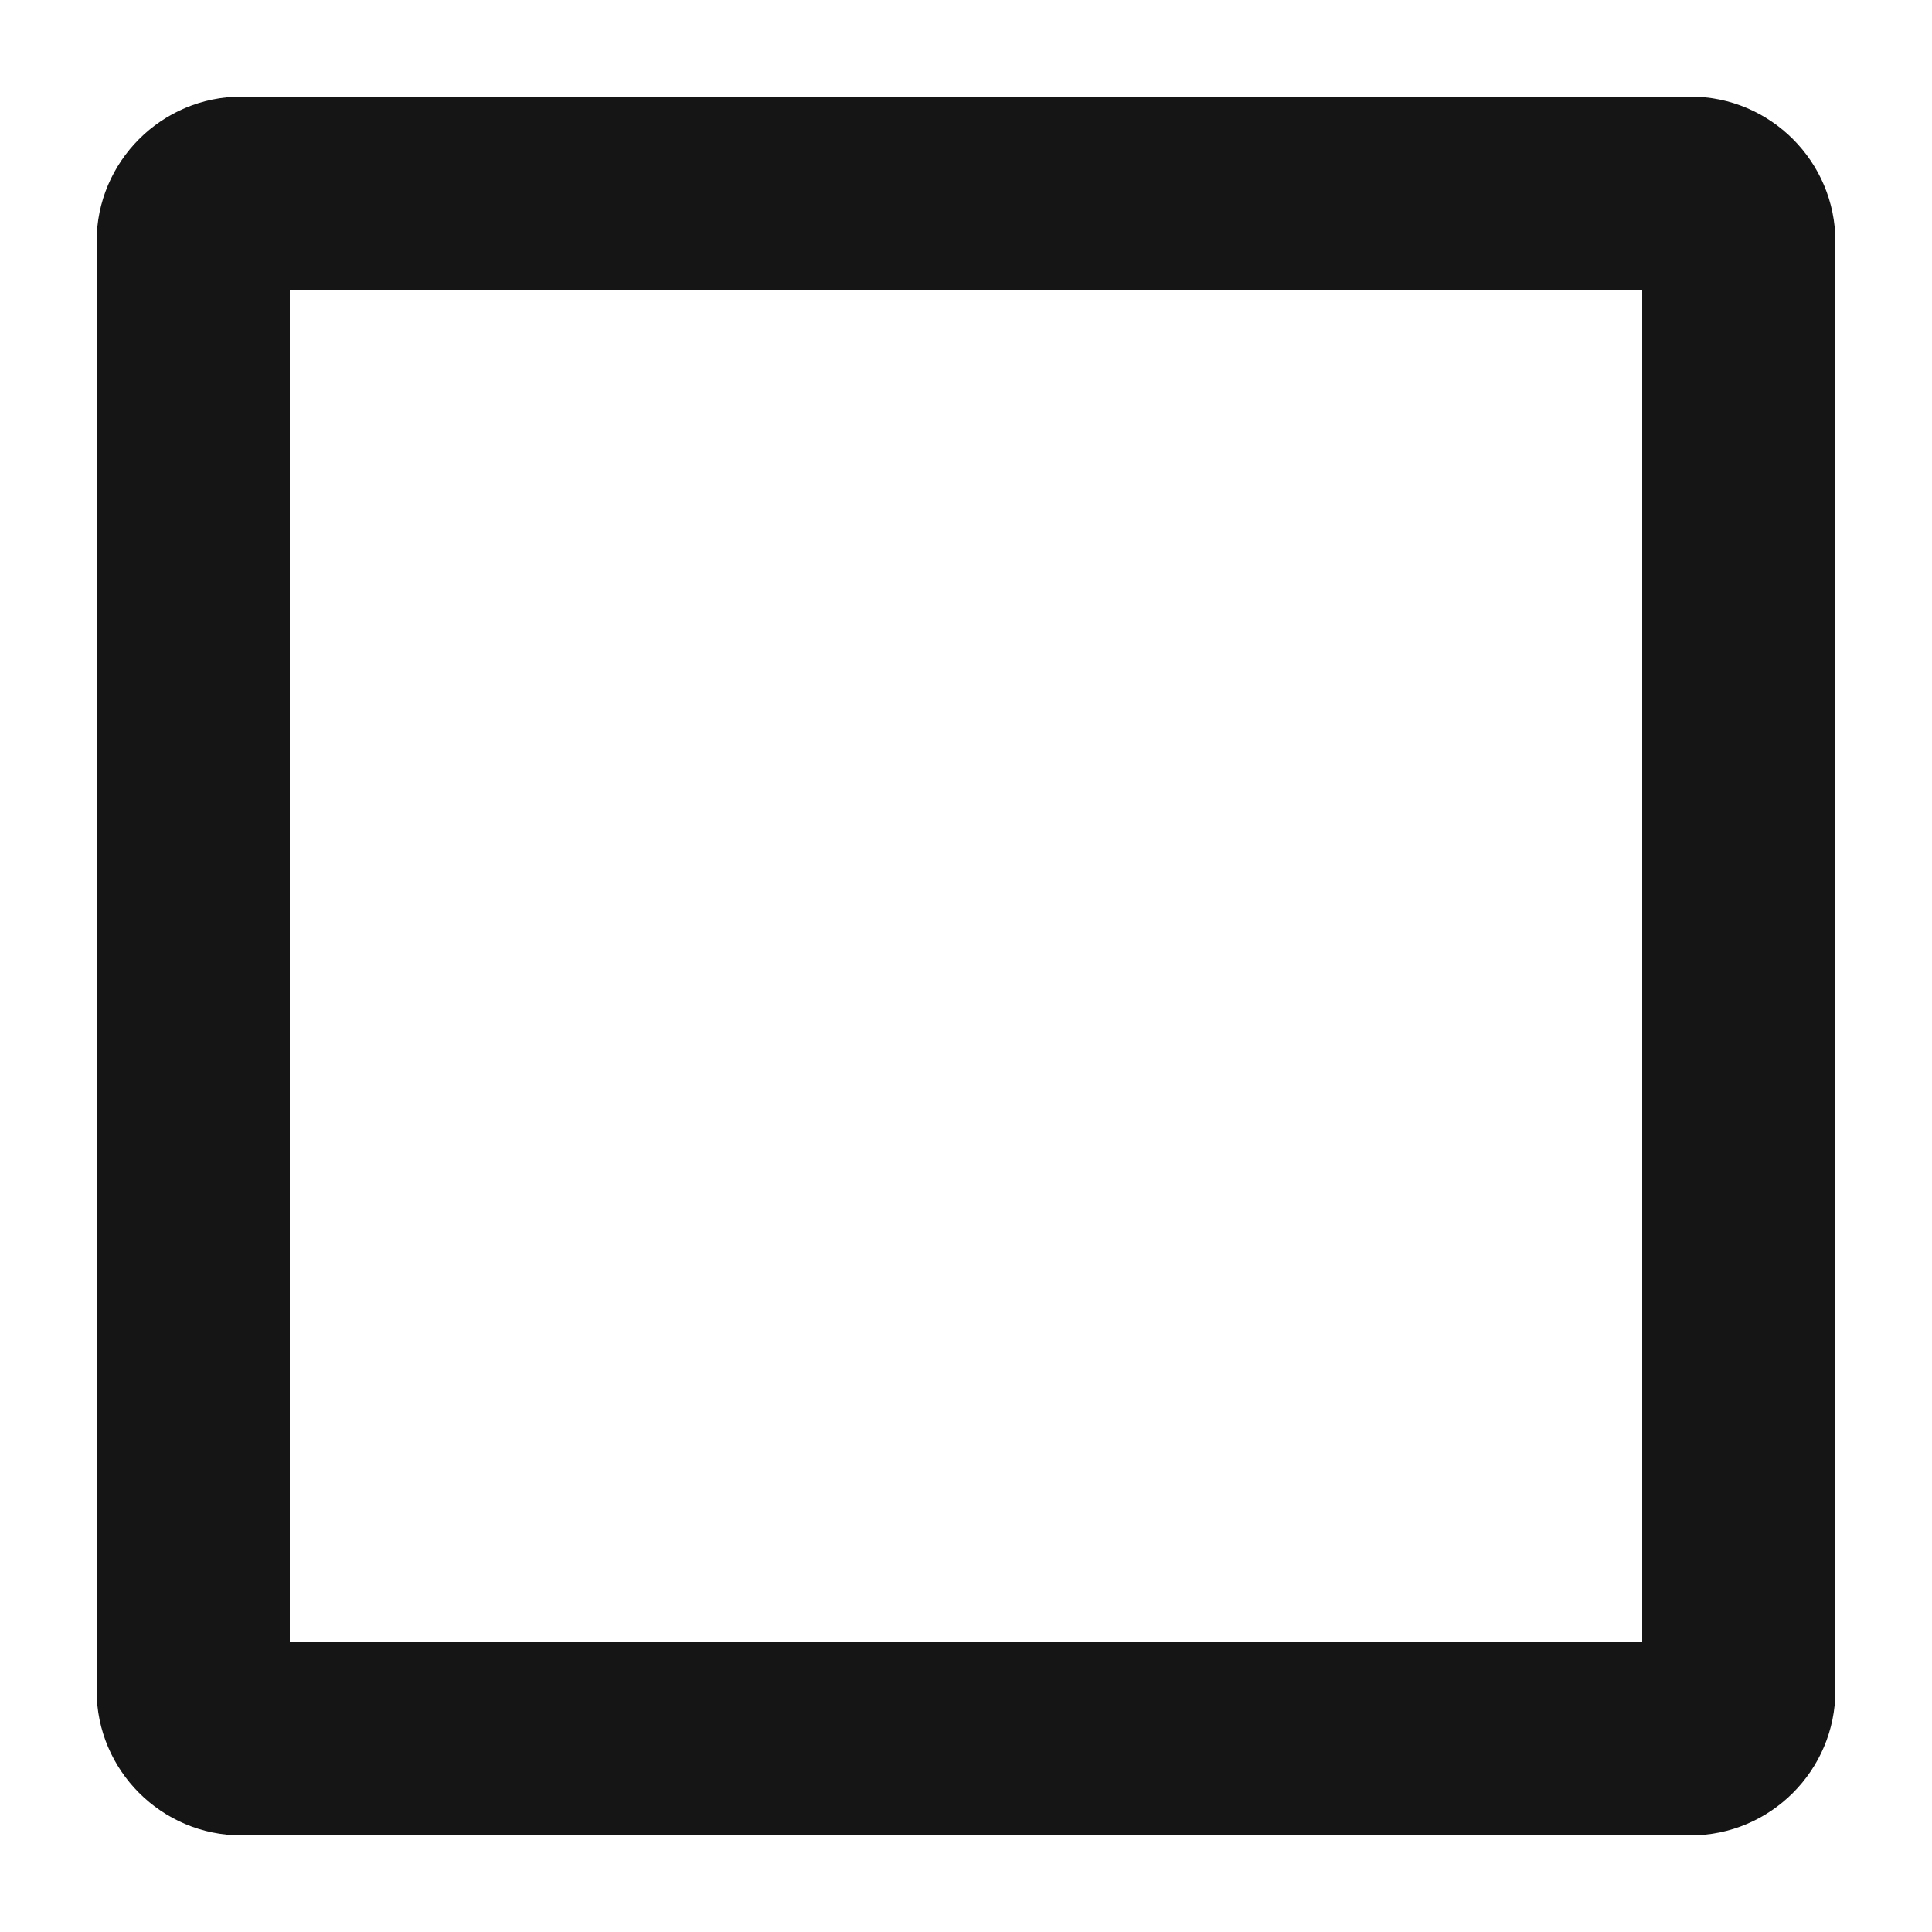
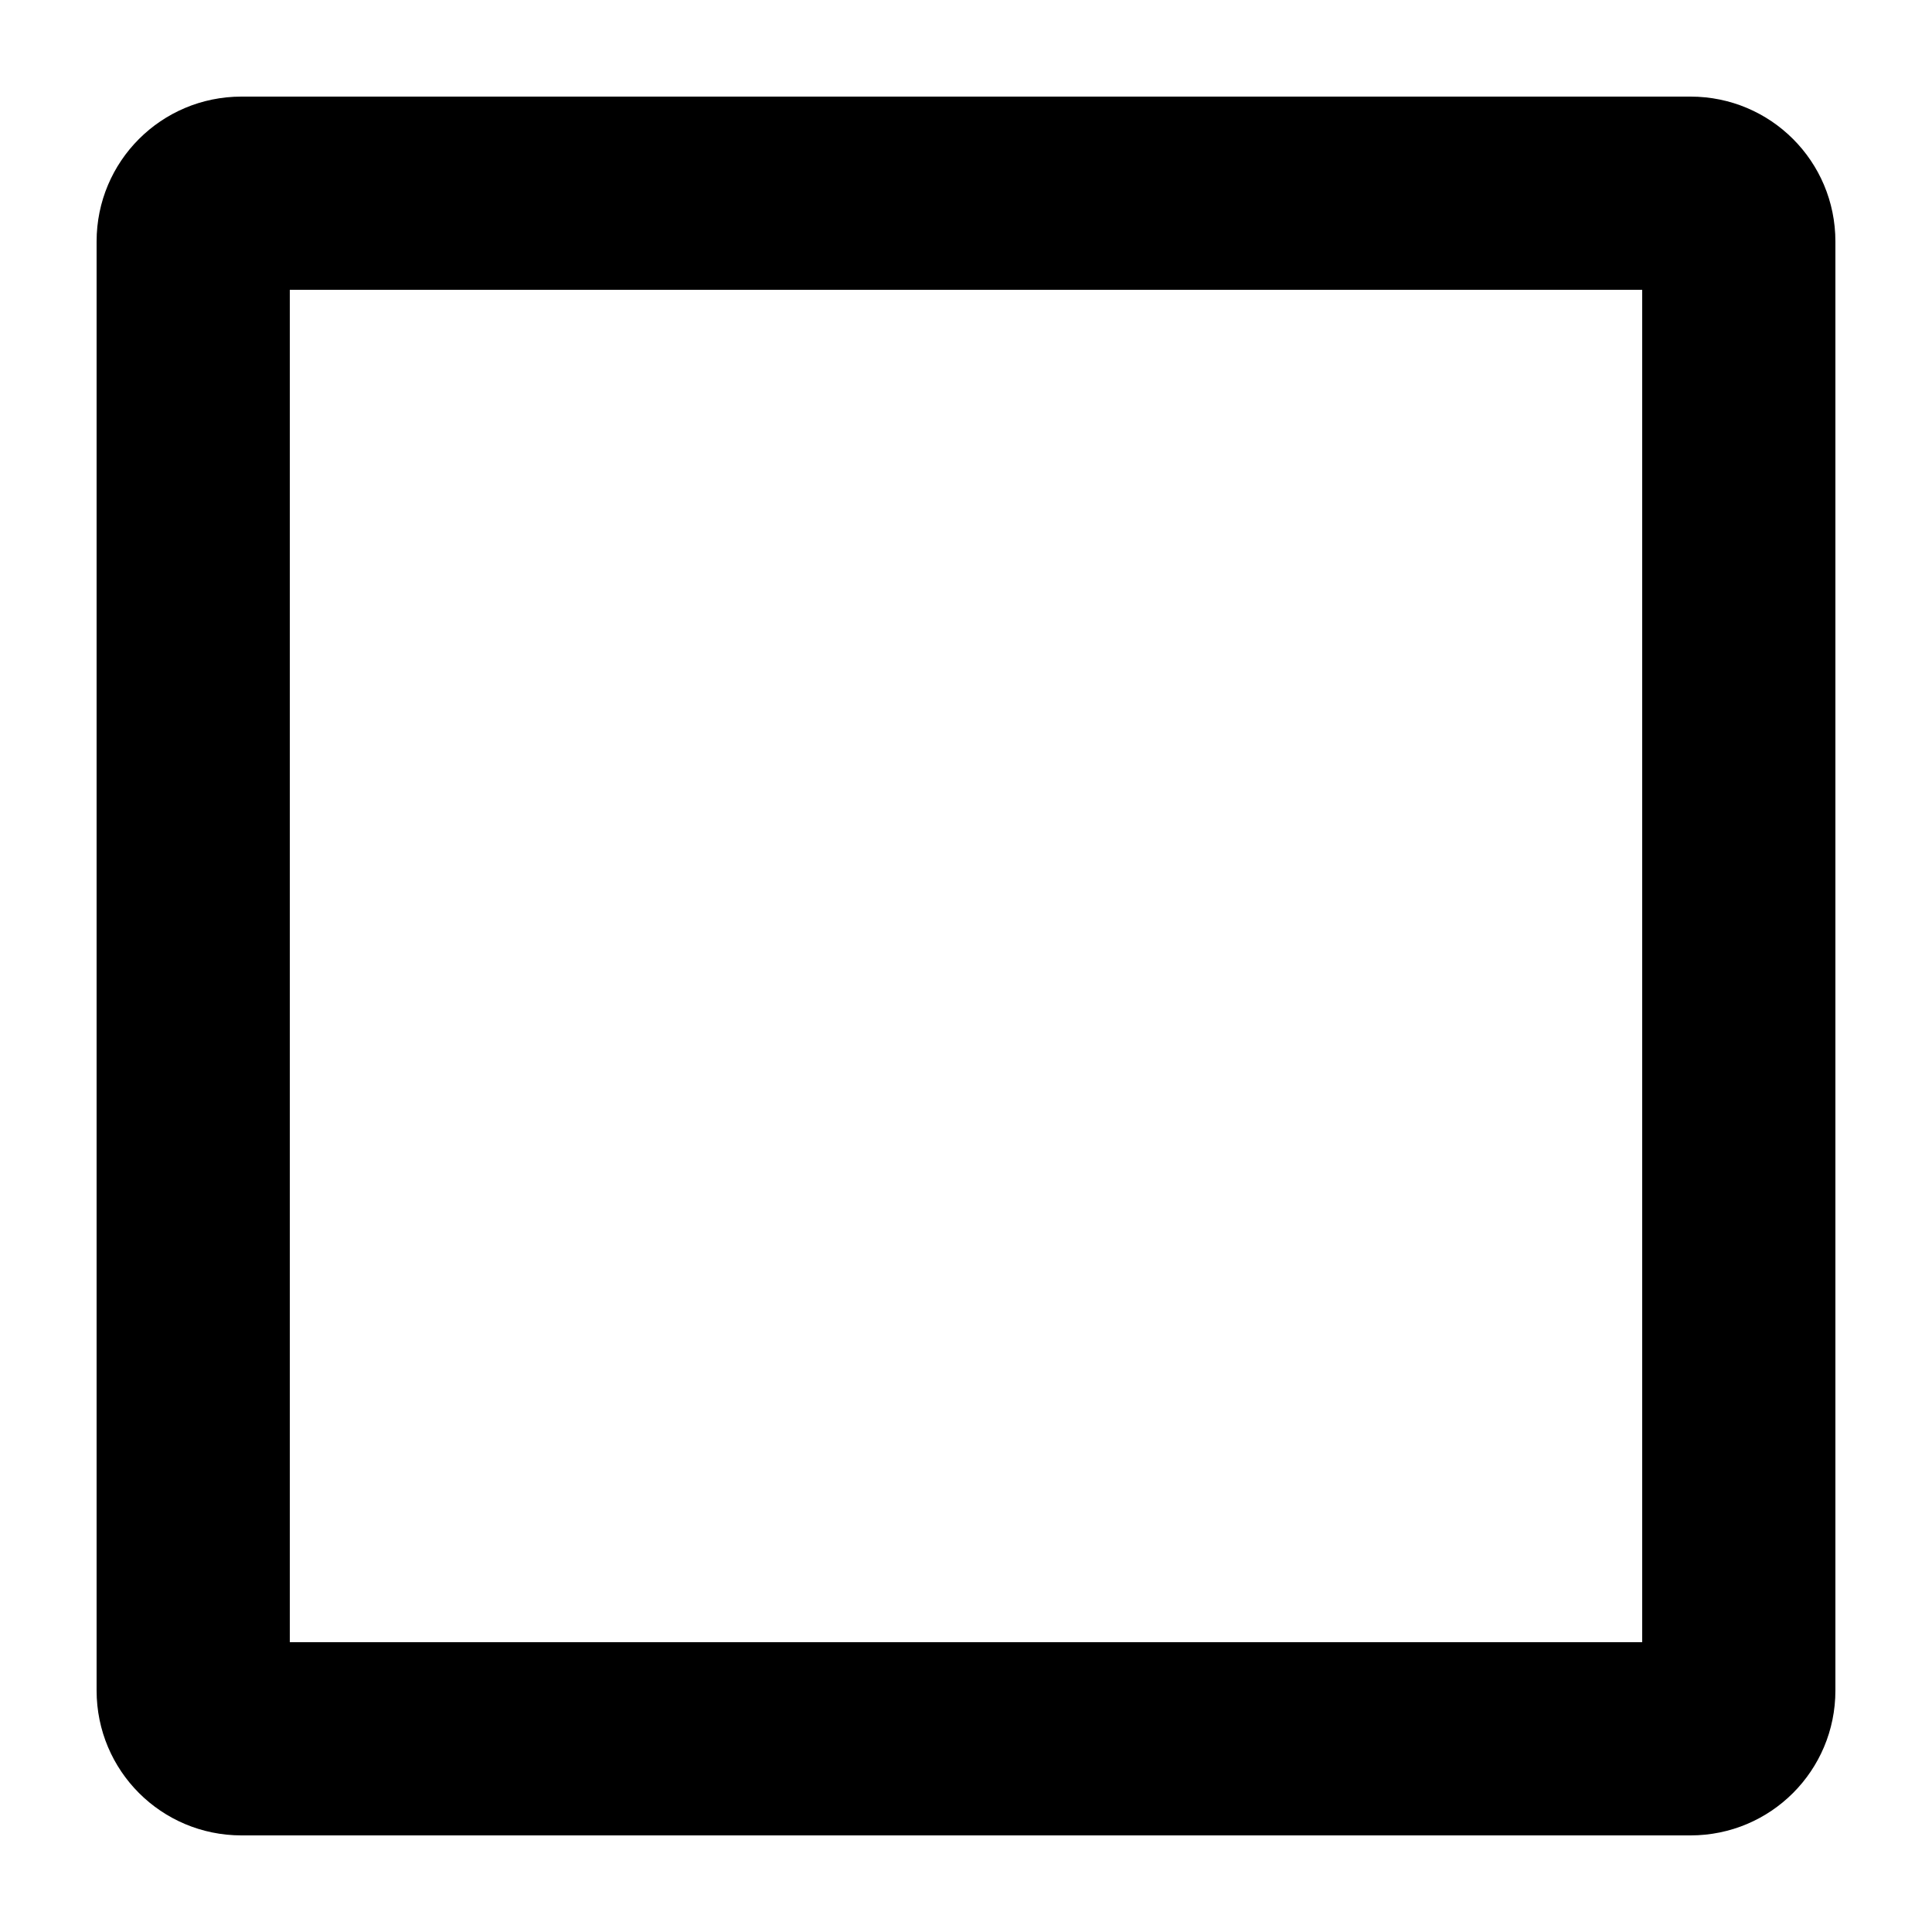
<svg xmlns="http://www.w3.org/2000/svg" viewBox="0 0 20 20">
-   <path d="M0 0h20v20H0z" fill="none" />
-   <path d="M17.5 19h-15c-.827 0-1.5-.673-1.5-1.5v-15C1 1.673 1.673 1 2.5 1h15c.827 0 1.5.673 1.5 1.5v15c0 .827-.673 1.5-1.5 1.5ZM3 17h14V3H3v14Z" fill="#151515" />
+   <path d="M17.5 1h-15C1.67 1 1 1.67 1 2.5v15c0 .83.67 1.5 1.5 1.5h15c.83 0 1.5-.67 1.5-1.5v-15c0-.83-.67-1.5-1.5-1.5ZM17 17H3V3h14v14Z" />
</svg>
